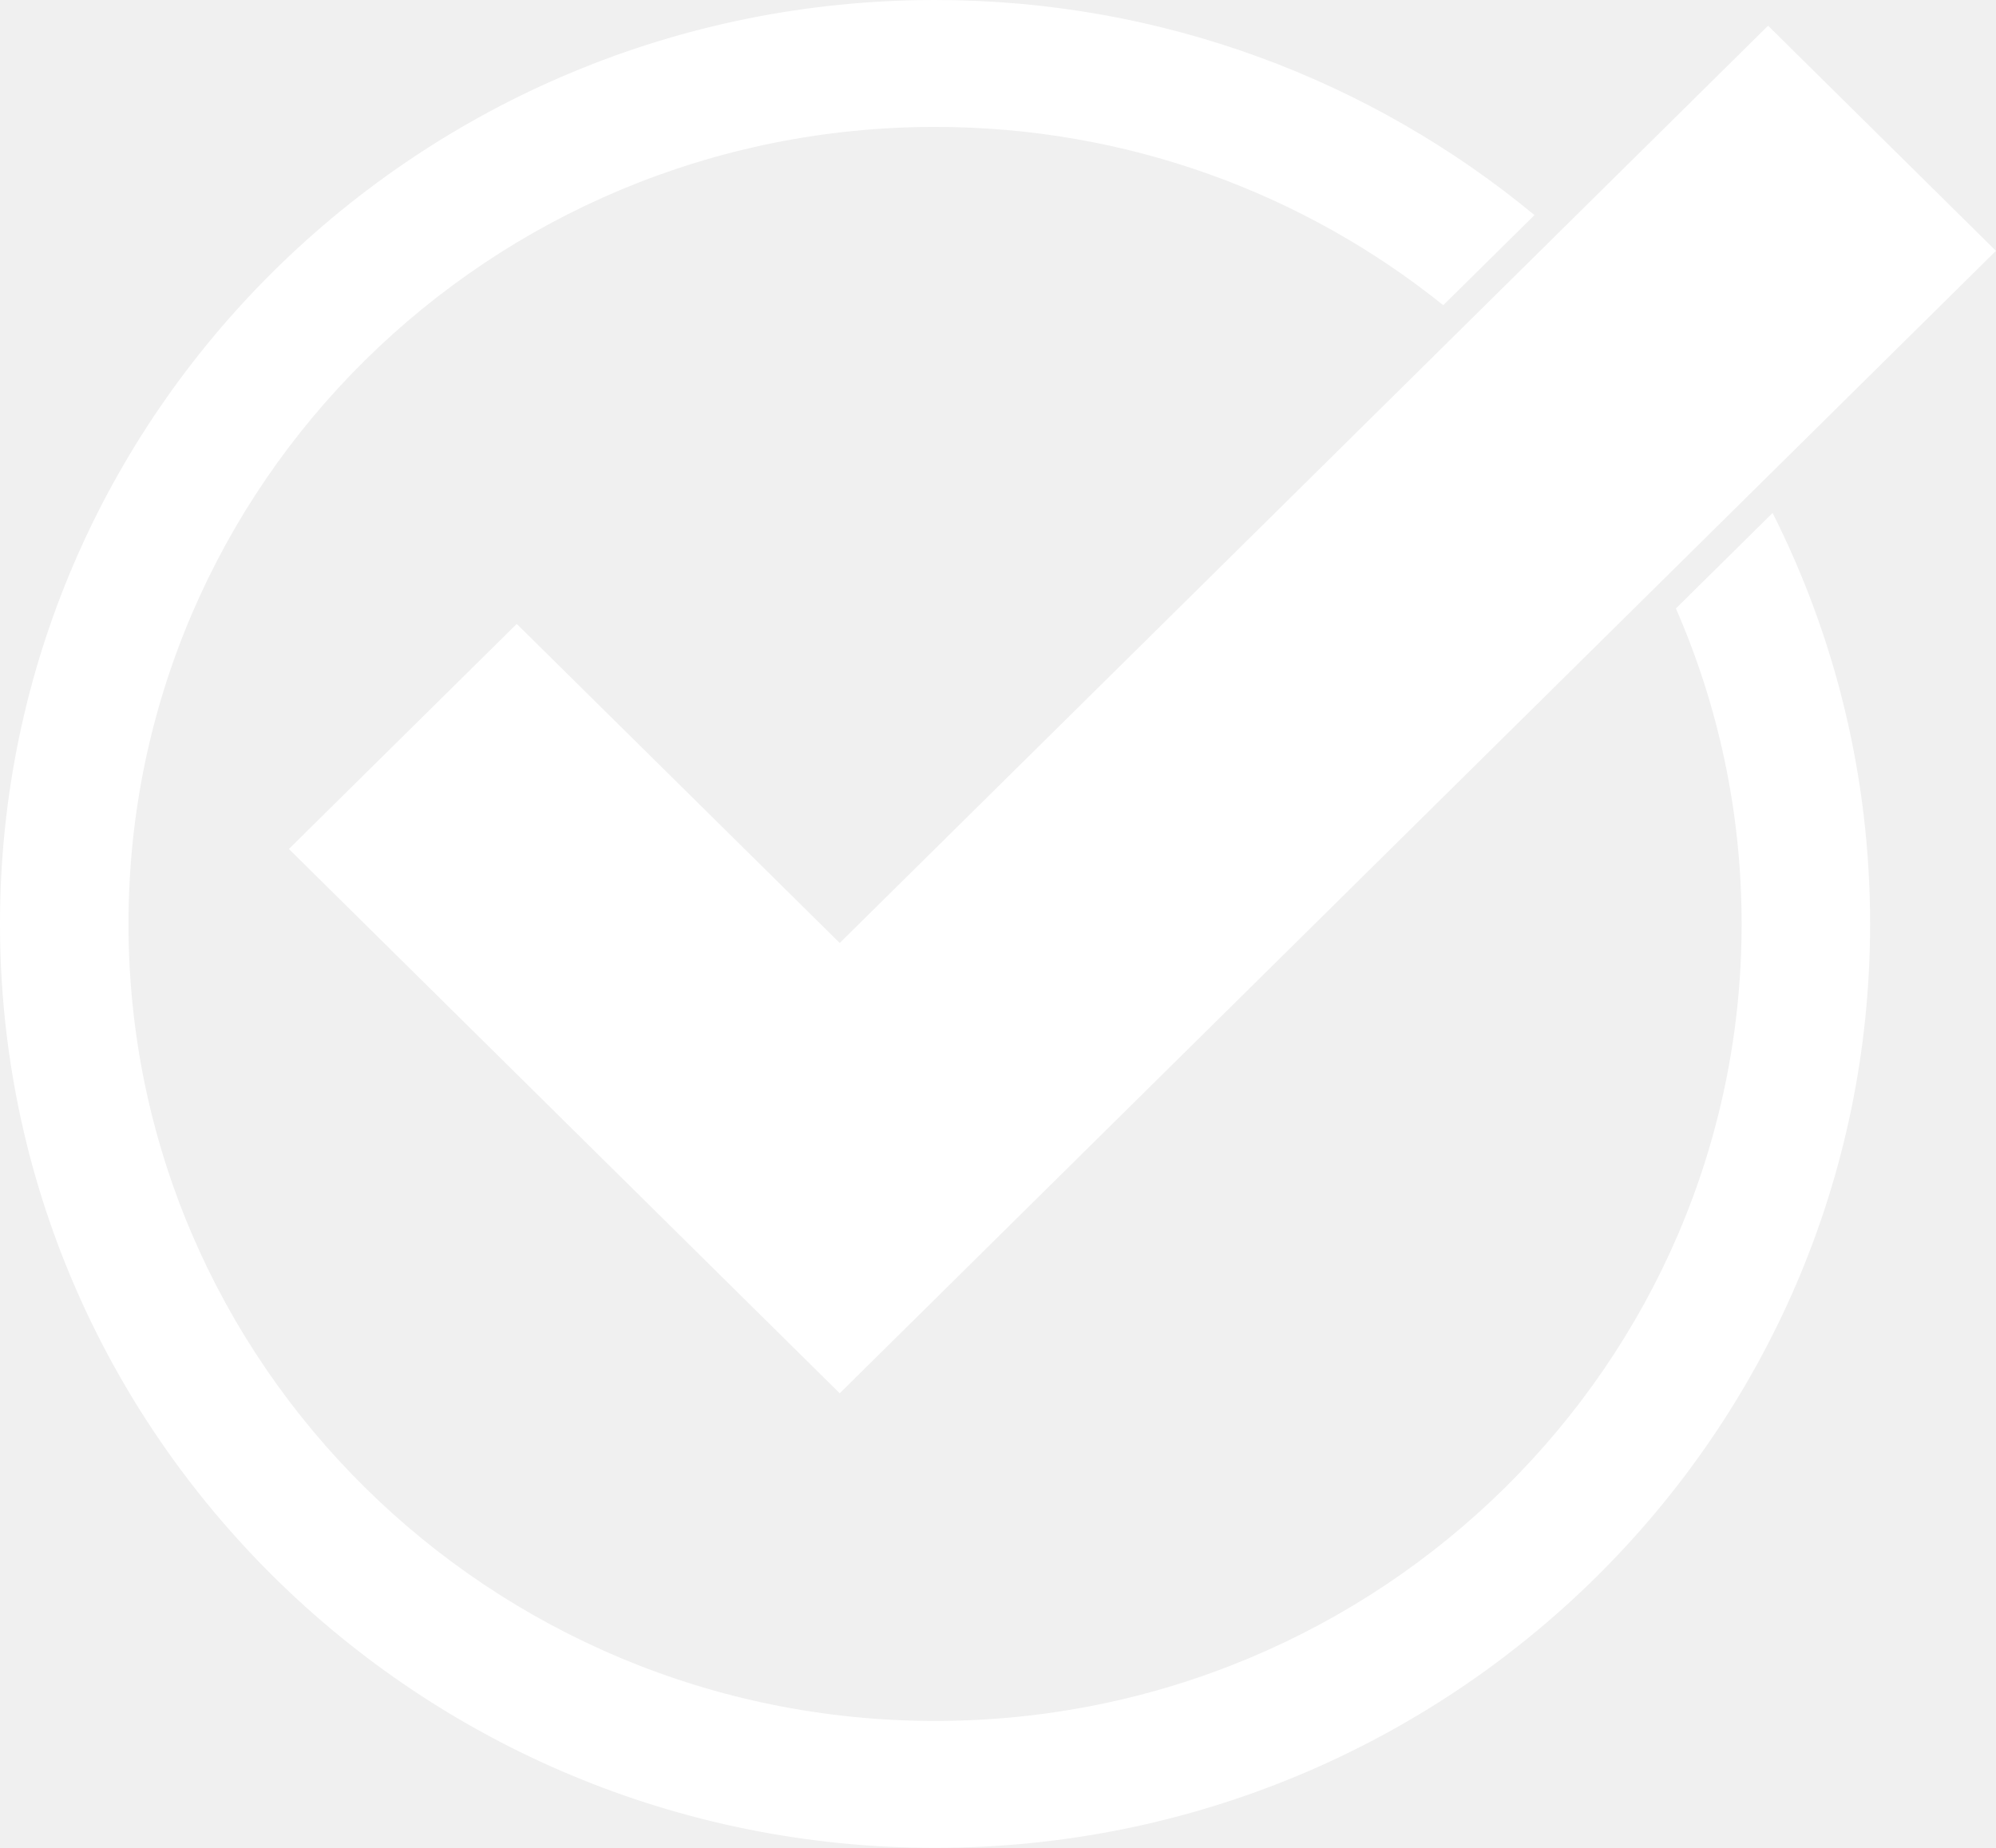
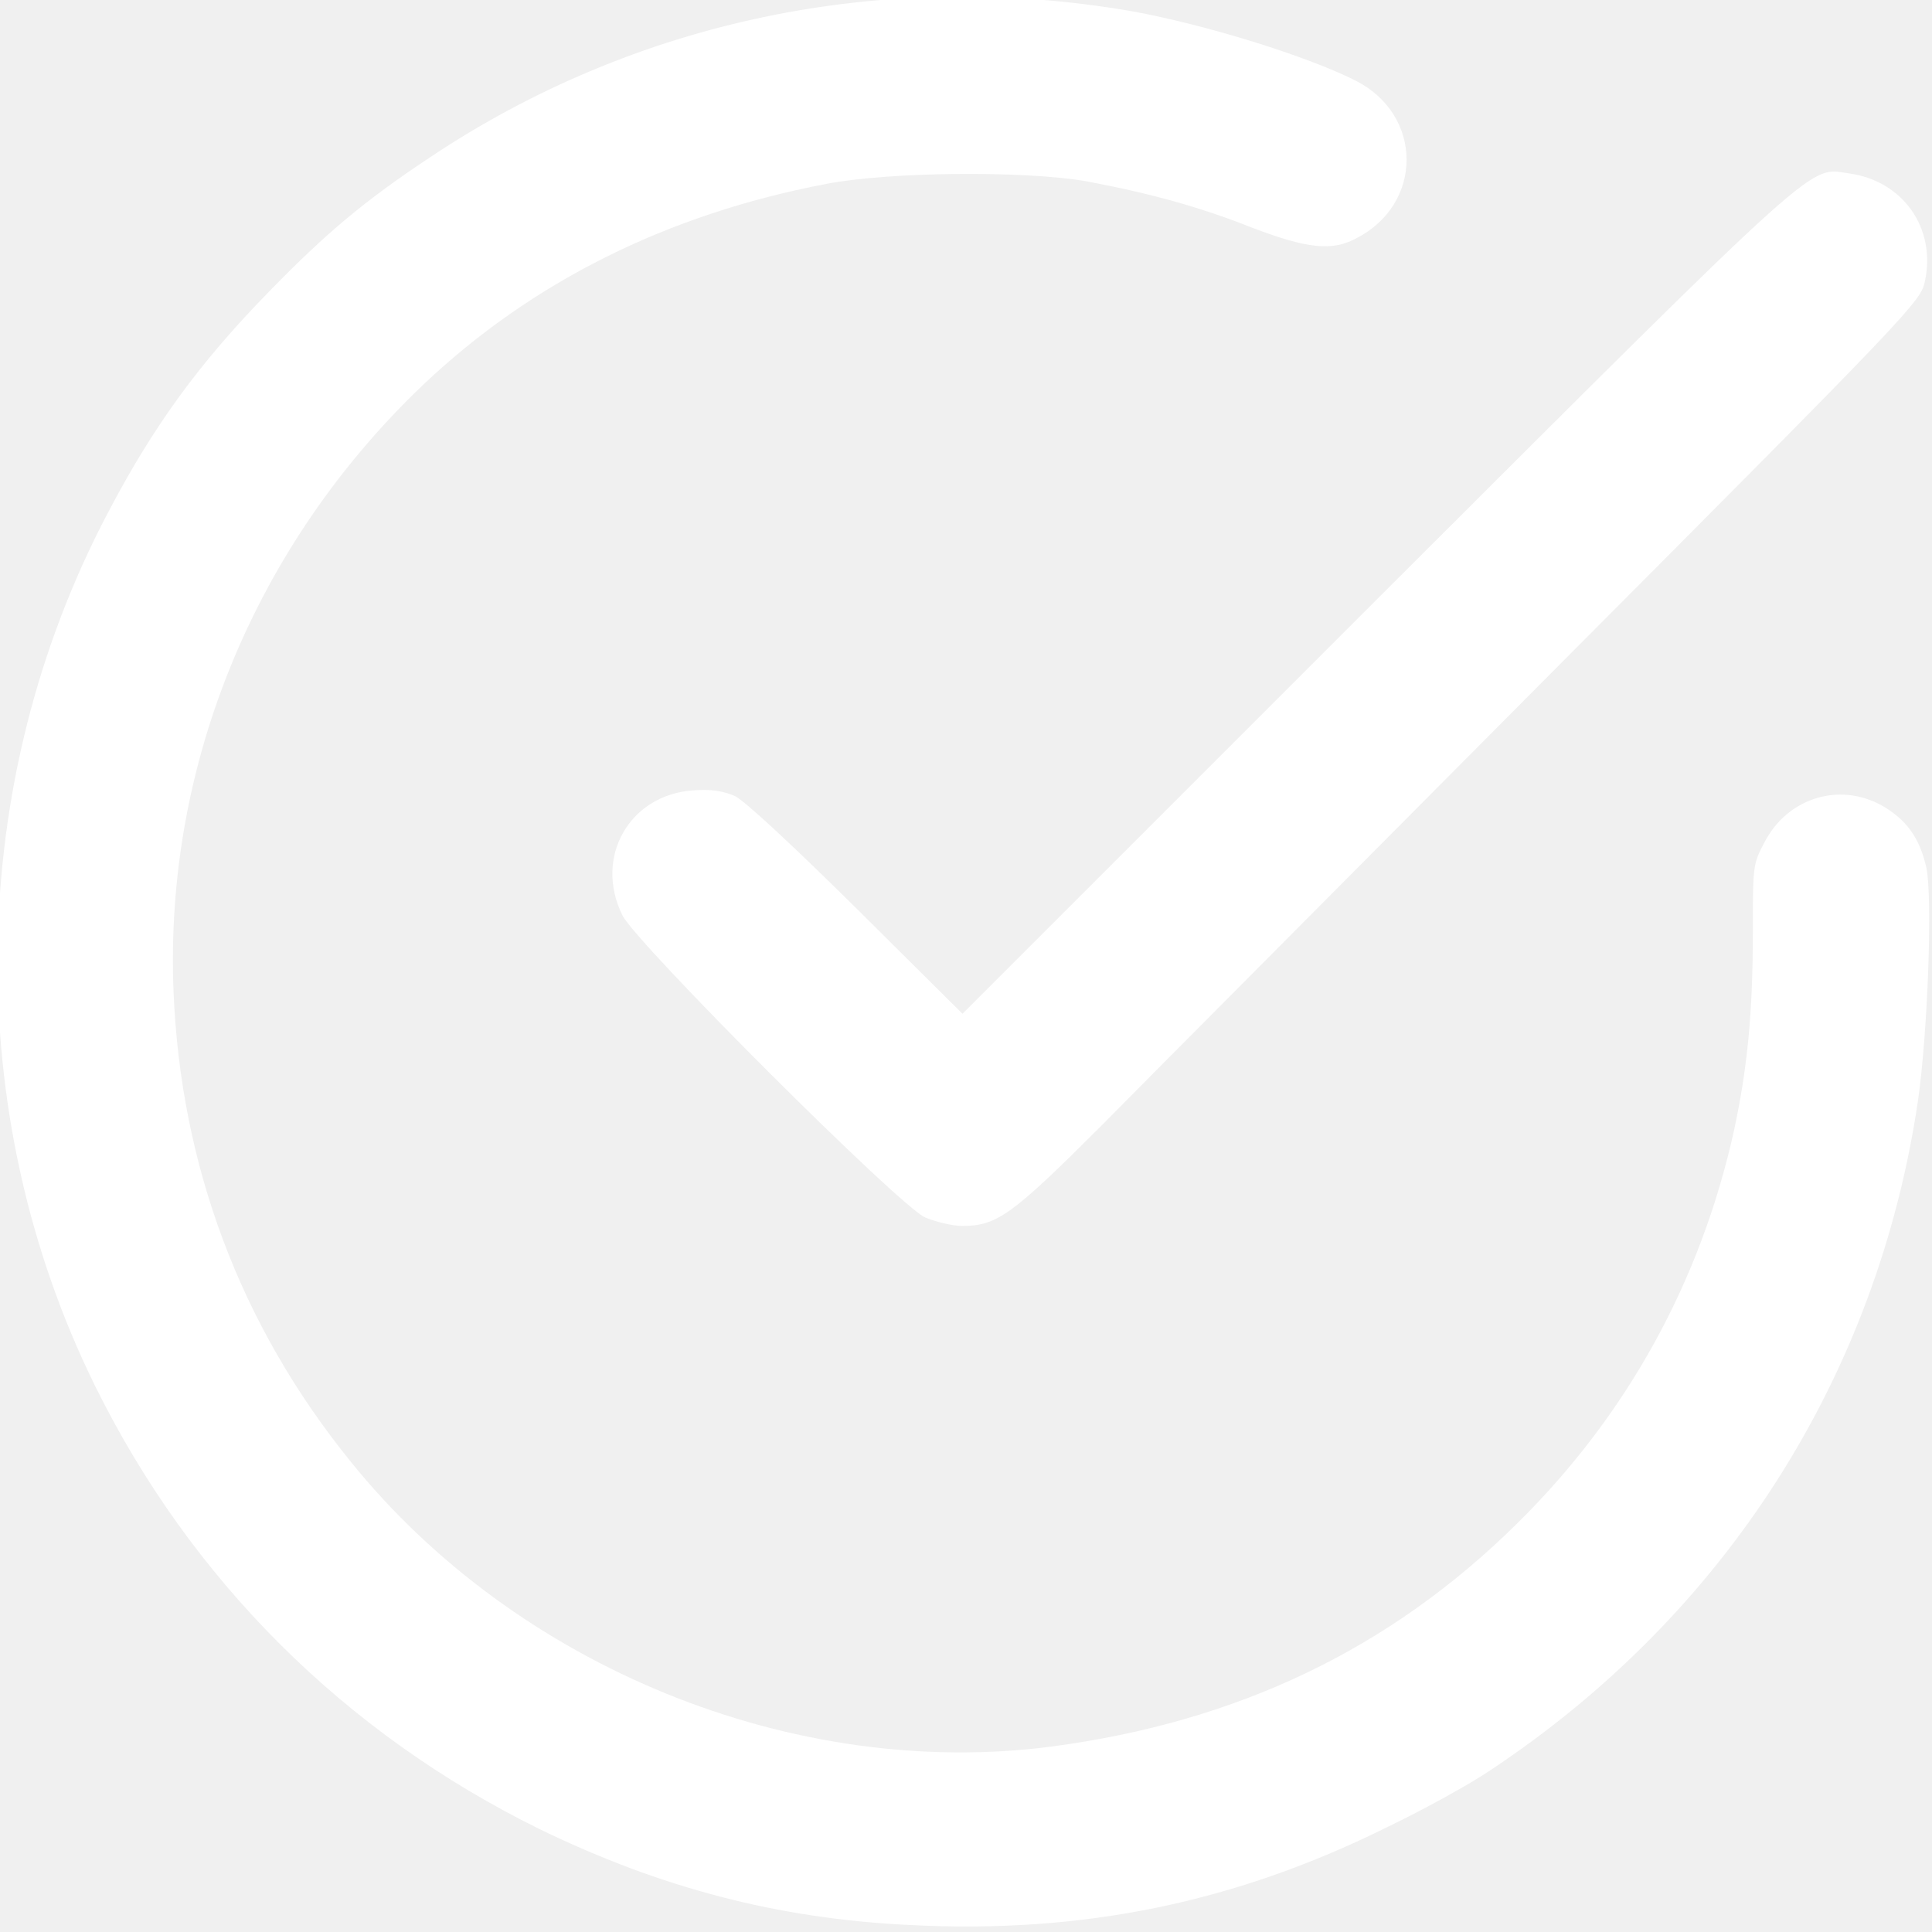
- <svg xmlns="http://www.w3.org/2000/svg" width="27" height="25" viewBox="0 0 27 25" fill="none">
-   <path fill-rule="evenodd" clip-rule="evenodd" d="M23.978 6.94C24.822 8.615 25.297 10.503 25.297 12.5C25.297 19.399 19.629 25 12.649 25C5.668 25 0 19.399 0 12.5C0 5.601 5.668 0 12.649 0C15.733 0 18.561 1.094 20.757 2.91L19.523 4.129C17.646 2.621 15.253 1.717 12.649 1.717C6.627 1.717 1.738 6.549 1.738 12.5C1.738 18.451 6.627 23.283 12.649 23.283C18.67 23.283 23.559 18.451 23.559 12.5C23.559 10.984 23.242 9.541 22.67 8.232L23.978 6.94Z" fill="white" />
-   <path fill-rule="evenodd" clip-rule="evenodd" d="M11.359 12.758L6.99 8.441L3.908 11.486L11.359 18.85L26.999 3.394L23.917 0.348L11.359 12.758Z" fill="white" />
+ <svg xmlns="http://www.w3.org/2000/svg" width="27.5" height="27.5" viewBox="250.3 1799.3 27.5 27.5" fill="none">
+   <path fill-rule="evenodd" clip-rule="evenodd" d="M263.24 1826.7C261.37 1826.61 259.7 1826.17 257.99 1825.34C255.2 1823.97 253.01 1821.78 251.65 1819.02C249.74 1815.14 249.81 1810.45 251.83 1806.61C252.48 1805.37 253.13 1804.47 254.15 1803.43C254.95 1802.61 255.5 1802.15 256.42 1801.54C259.34 1799.59 262.88 1798.85 266.41 1799.46C267.46 1799.65 268.91 1800.1 269.6 1800.45C270.56 1800.94 270.56 1802.2 269.61 1802.69C269.26 1802.88 268.91 1802.84 268.12 1802.54C267.39 1802.25 266.67 1802.05 265.76 1801.88C264.9 1801.73 262.97 1801.74 262.05 1801.92C259.8 1802.35 257.87 1803.31 256.32 1804.78C253.93 1807.06 252.64 1810.19 252.77 1813.41C252.87 1815.89 253.72 1818.16 255.28 1820.09C257.64 1823.03 261.6 1824.64 265.27 1824.16C267.91 1823.81 270.08 1822.78 271.9 1820.98C273.45 1819.45 274.5 1817.56 274.98 1815.4C275.17 1814.52 275.25 1813.73 275.25 1812.56C275.25 1811.64 275.25 1811.6 275.41 1811.3C275.75 1810.63 276.54 1810.41 277.16 1810.81C277.47 1811.01 277.63 1811.26 277.72 1811.65C277.81 1812.09 277.74 1813.99 277.6 1814.97C277.02 1818.89 274.86 1822.28 271.51 1824.5C271.23 1824.69 270.58 1825.05 270.06 1825.3C267.89 1826.38 265.71 1826.83 263.24 1826.7ZM263.47 1816.63C263.09 1816.46 259.37 1812.74 259.16 1812.33C258.75 1811.5 259.26 1810.61 260.17 1810.55C260.43 1810.53 260.59 1810.56 260.76 1810.63C260.9 1810.7 261.56 1811.31 262.49 1812.23L264 1813.73L269.9 1807.83C276.36 1801.38 276.03 1801.69 276.63 1801.77C277.39 1801.88 277.86 1802.55 277.7 1803.3C277.64 1803.59 277.56 1803.68 272.39 1808.87C269.51 1811.77 266.61 1814.68 265.97 1815.33C264.71 1816.59 264.49 1816.75 264 1816.75C263.85 1816.75 263.62 1816.69 263.47 1816.63Z" fill="white" />
</svg>
